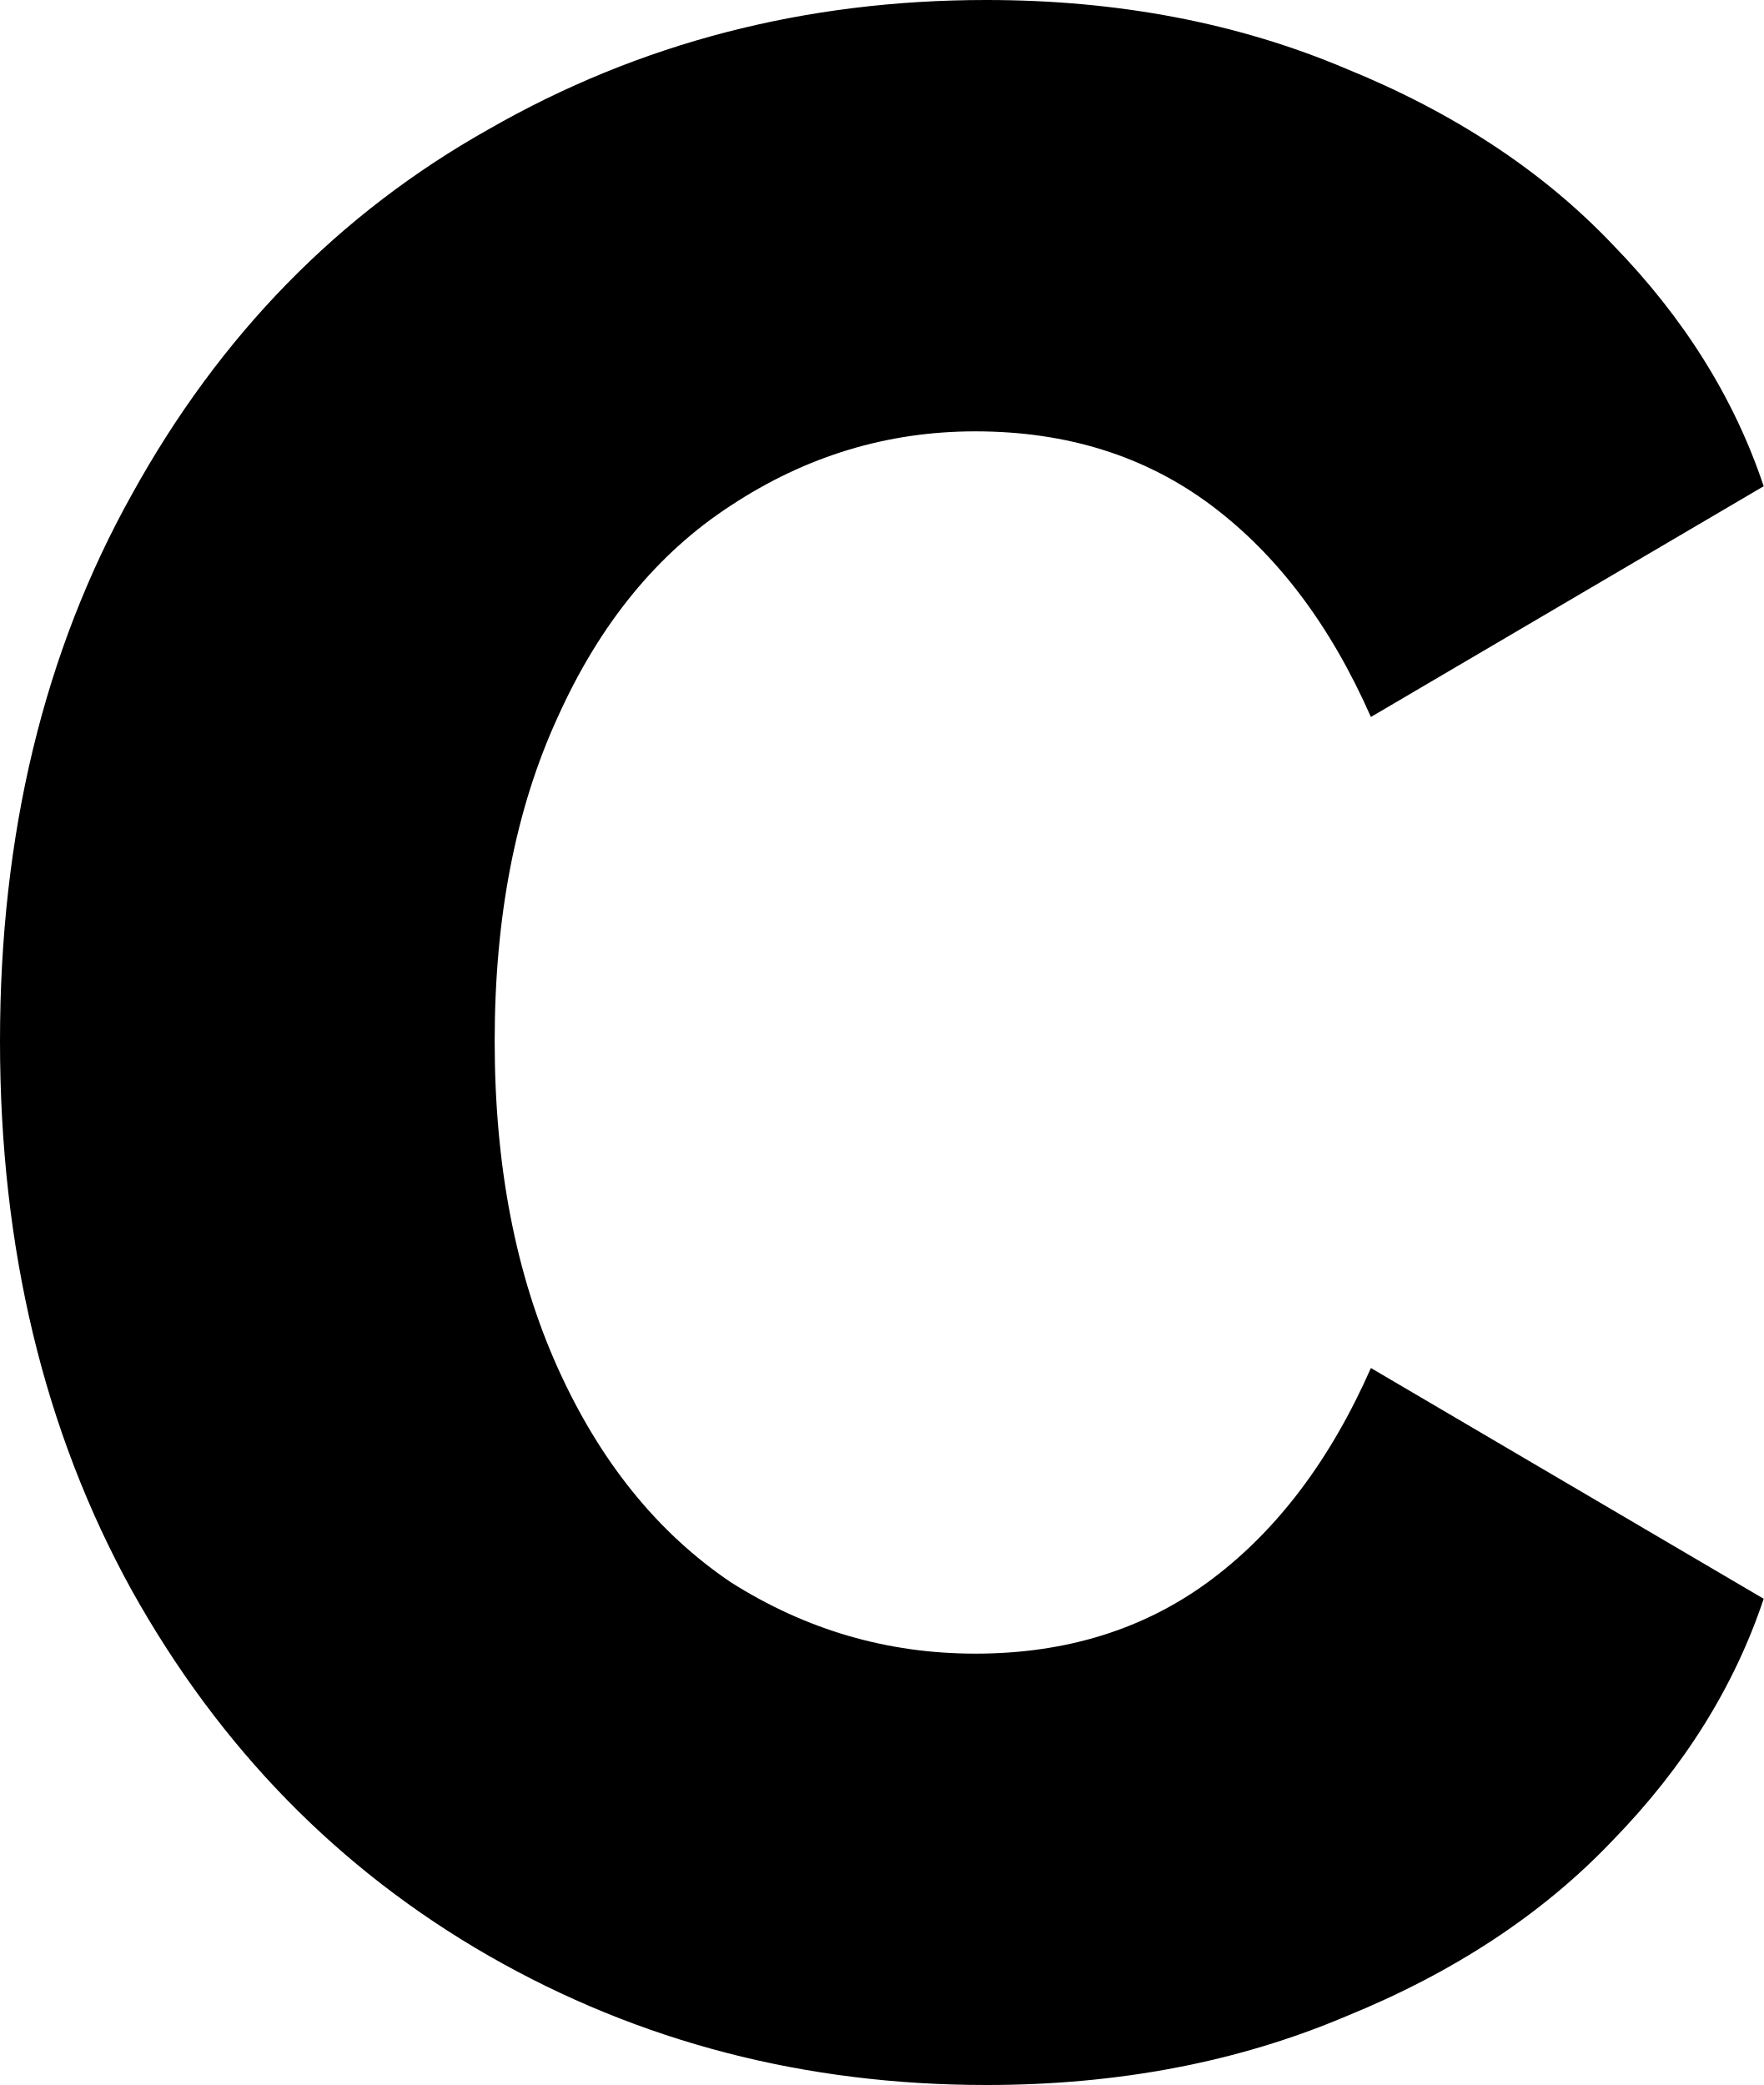
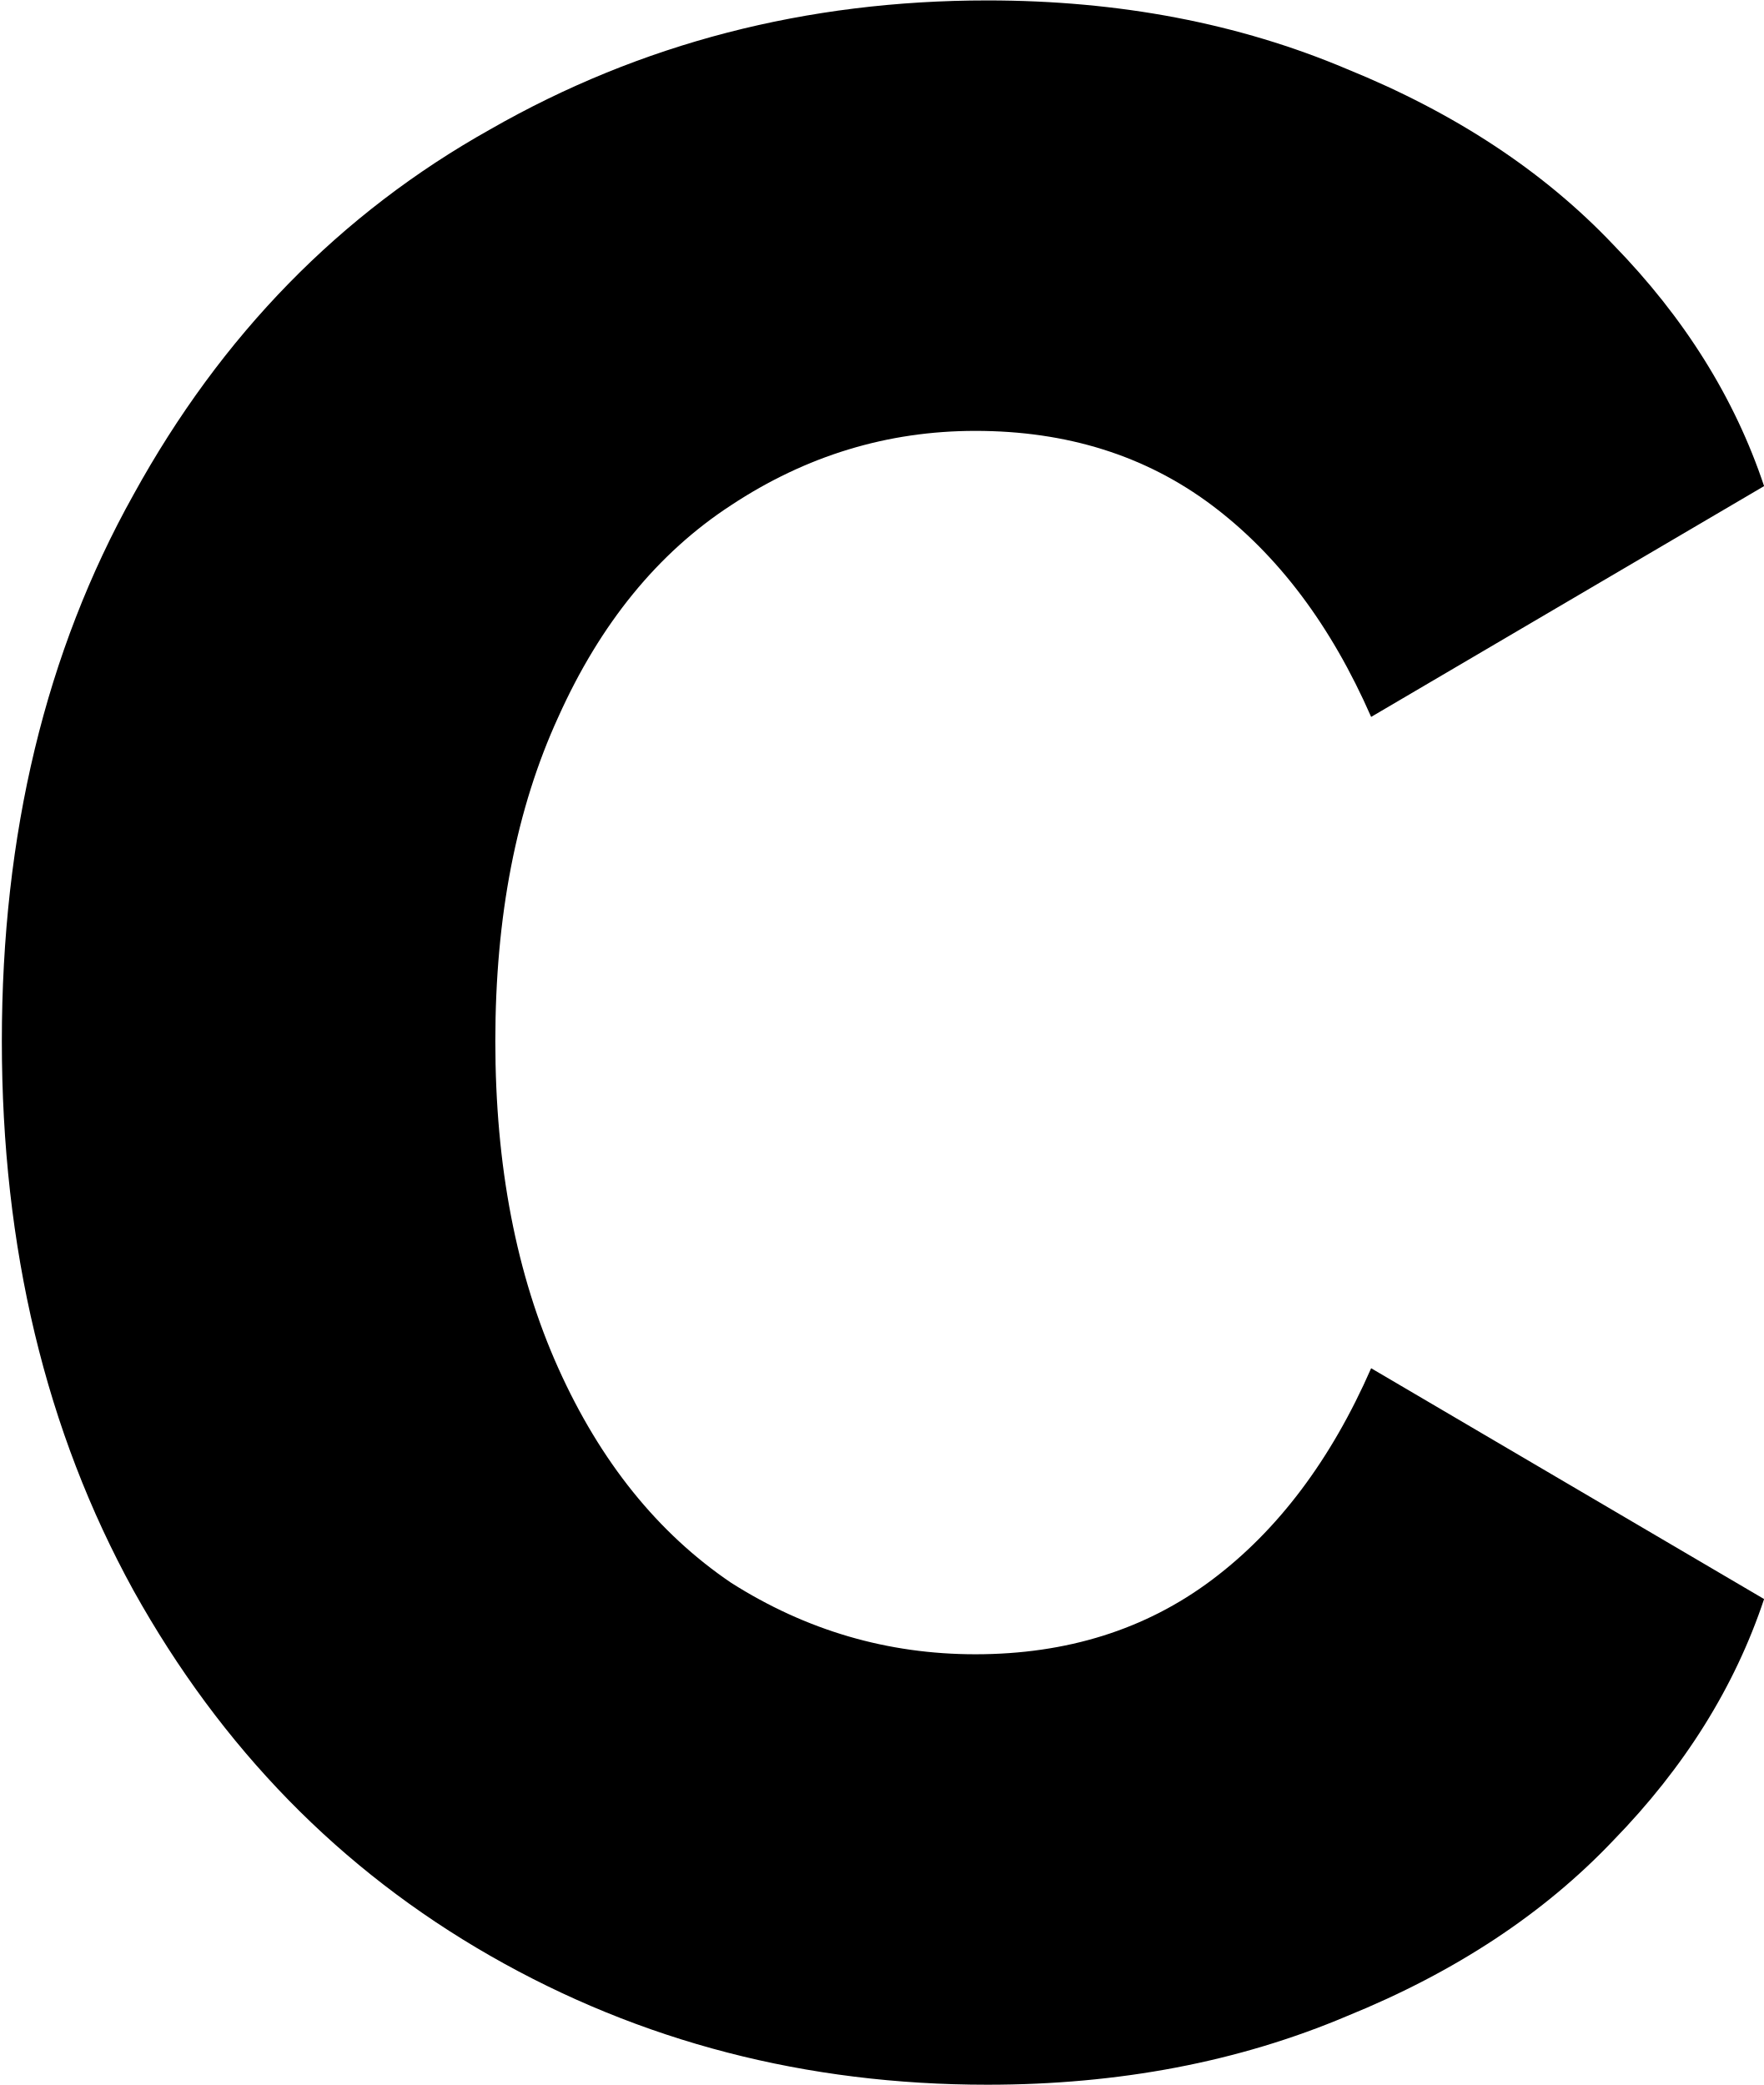
- <svg xmlns="http://www.w3.org/2000/svg" width="9.416" height="11.132" viewBox="0 0 9.416 11.132" fill="none" version="1.1" id="svg3">
-   <defs id="defs3" />
-   <path d="m 5.207,8.829 q 0.733,0 1.261,-0.396 Q 6.996,8.037 7.319,7.304 L 9.416,8.536 Q 9.181,9.24 8.609,9.827 8.052,10.413 7.187,10.765 q -0.865,0.367 -1.921,0.367 -1.452,0 -2.655,-0.689 Q 1.408,9.753 0.704,8.492 0,7.216 0,5.559 0,3.901 0.704,2.64 1.408,1.364 2.611,0.689 3.813,0 5.265,0 6.321,0 7.187,0.367 8.052,0.719 8.609,1.305 9.181,1.892 9.416,2.596 L 7.319,3.828 Q 6.996,3.095 6.468,2.699 5.94,2.303 5.207,2.303 q -0.704,0 -1.305,0.396 -0.587,0.381 -0.924,1.129 -0.337,0.733 -0.337,1.731 0,0.997 0.337,1.745 0.337,0.748 0.924,1.144 0.601,0.381 1.305,0.381 z" id="text1" style="font-weight:900;font-size:14.667px;line-height:0.9;font-family:'HarmonyOS Sans';-inkscape-font-specification:'HarmonyOS Sans Heavy';text-align:center;letter-spacing:0.3px;text-anchor:middle;fill:#000000" aria-label="C" />
+ <svg xmlns="http://www.w3.org/2000/svg" width="2.491mm" height="2.945mm" viewBox="0 0 2.491 2.945" version="1.1" id="svg1">
+   <defs id="defs1" />
+   <g id="layer1" transform="translate(-66.7824,-156.7674)">
+     <text xml:space="preserve" style="font-style:normal;font-variant:normal;font-weight:bold;font-stretch:normal;font-size:3.528px;line-height:0.9;font-family:'HarmonyOS Sans';-inkscape-font-specification:'HarmonyOS Sans Bold';text-align:center;text-decoration-color:#000000;letter-spacing:0.079px;writing-mode:lr-tb;direction:ltr;text-anchor:middle;fill:#000000;stroke-width:0.265" x="68.658" y="148.461" id="text1">
+       <tspan id="tspan1" style="stroke-width:0.265" x="68.658" y="148.461" />
+     </text>
+     <path d="m 68.16,159.104 q 0.194,0 0.334,-0.105 0.14,-0.105 0.225,-0.299 l 0.555,0.326 q -0.062,0.186 -0.213,0.341 -0.147,0.155 -0.376,0.248 -0.229,0.097 -0.508,0.097 -0.384,0 -0.702,-0.182 -0.318,-0.182 -0.504,-0.516 -0.186,-0.338 -0.186,-0.776 0,-0.439 0.186,-0.772 0.186,-0.338 0.504,-0.516 0.318,-0.182 0.702,-0.182 0.279,0 0.508,0.097 0.229,0.093 0.376,0.248 0.151,0.155 0.213,0.341 l -0.555,0.326 q -0.085,-0.194 -0.225,-0.299 -0.14,-0.105 -0.334,-0.105 -0.186,0 -0.345,0.105 -0.155,0.101 -0.244,0.299 -0.089,0.194 -0.089,0.458 0,0.264 0.089,0.462 0.089,0.198 0.244,0.303 0.159,0.101 0.345,0.101 z" id="text2" style="font-weight:900;font-size:3.881px;line-height:0.9;font-family:'HarmonyOS Sans';-inkscape-font-specification:'HarmonyOS Sans Heavy';text-align:center;letter-spacing:0.061px;text-anchor:middle;stroke-width:0.265" aria-label="C" />
+   </g>
</svg>
